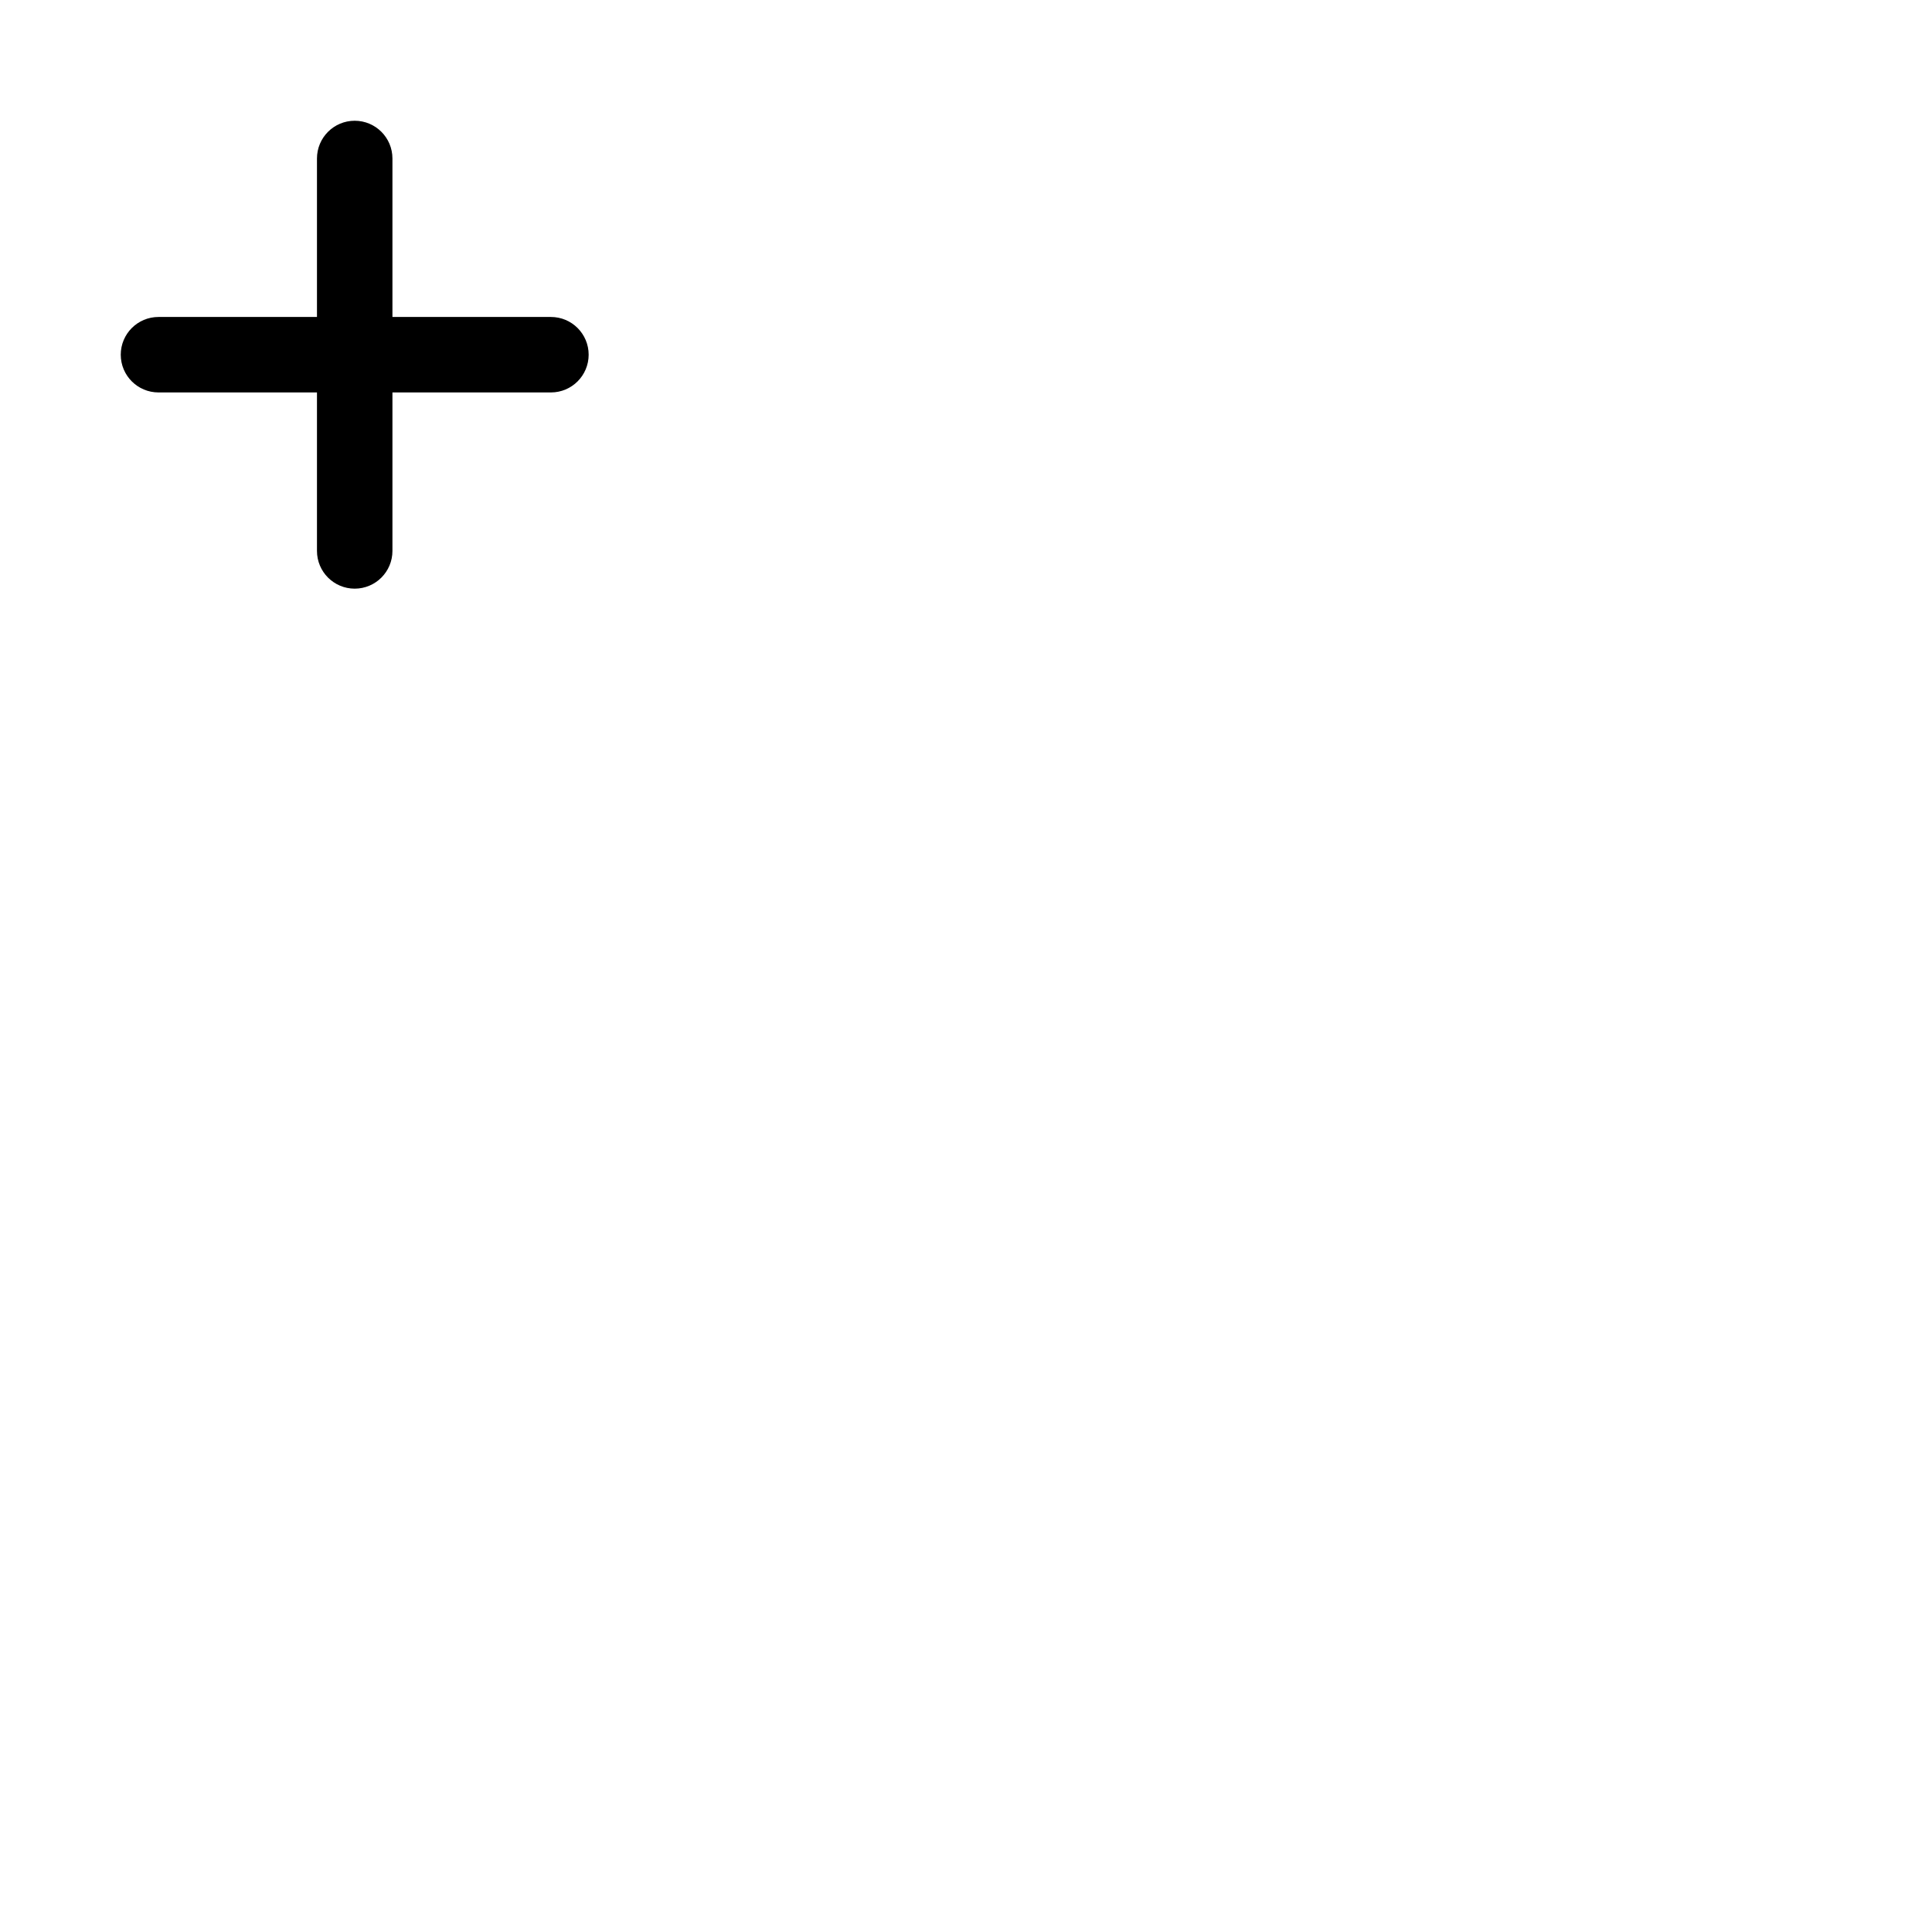
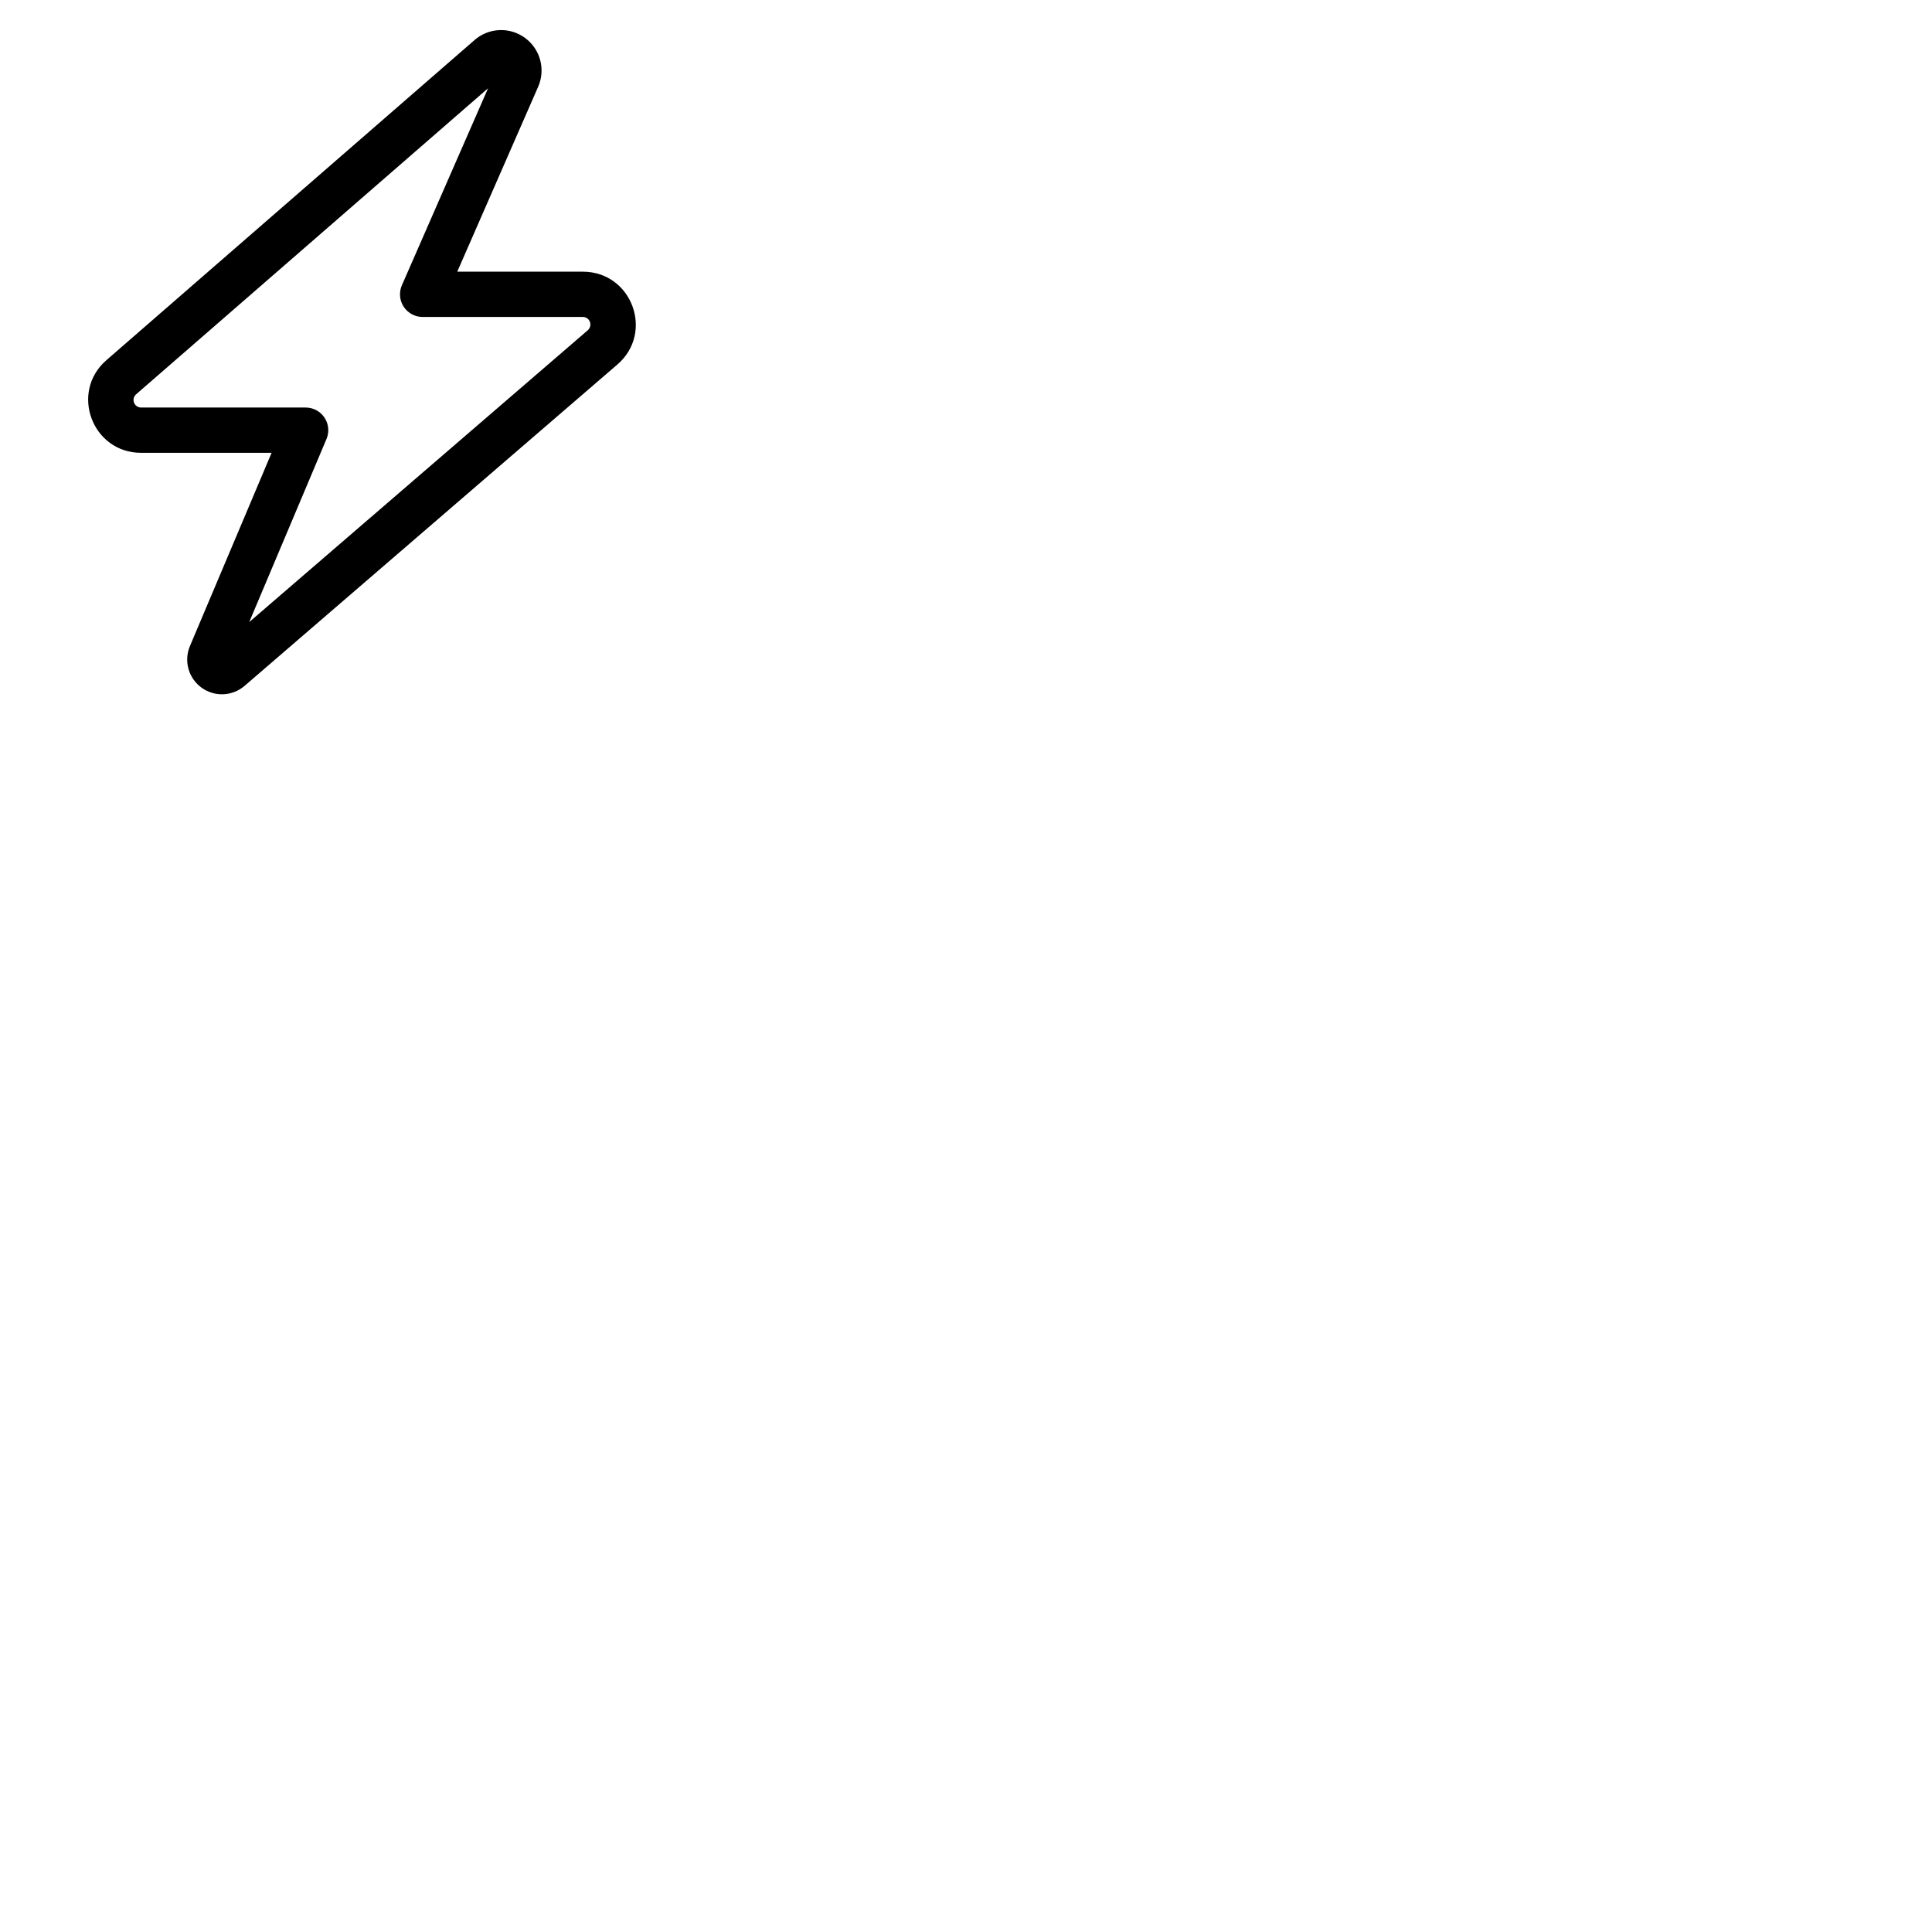
- <svg xmlns="http://www.w3.org/2000/svg" width="64" height="64" viewport="0 0 64 64" stroke="#000000">
-   <path fillrule="evenodd" d="M11.75 4.5a.75.75 0 01.75.75V11h5.75a.75.75 0 010 1.5H12.5v5.75a.75.75 0 01-1.5 0V12.5H5.25a.75.75 0 010-1.5H11V5.25a.75.75 0 01.75-.75z" />
+ <svg xmlns="http://www.w3.org/2000/svg" width="64" height="64" viewport="0 0 64 64">
+   <path fillrule="evenodd" cliprule="evenodd" d="M16.168 2.924L4.51 13.061a.25.25 0 00.164.439h5.45a.75.75 0 01.692 1.041l-2.56 6.066 11.216-9.668a.251.251 0 00-.021-.395.25.25 0 00-.143-.044H14a.75.75 0 01-.687-1.05l2.855-6.526zm-.452-1.595a1.34 1.34 0 012.109 1.55L15.147 9h4.161c1.623 0 2.372 2.016 1.143 3.075L8.101 22.721a1.15 1.15 0 01-1.81-1.317L8.997 15H4.674c-1.62 0-2.37-2.008-1.148-3.07l12.19-10.6v-.001z" />
</svg>
